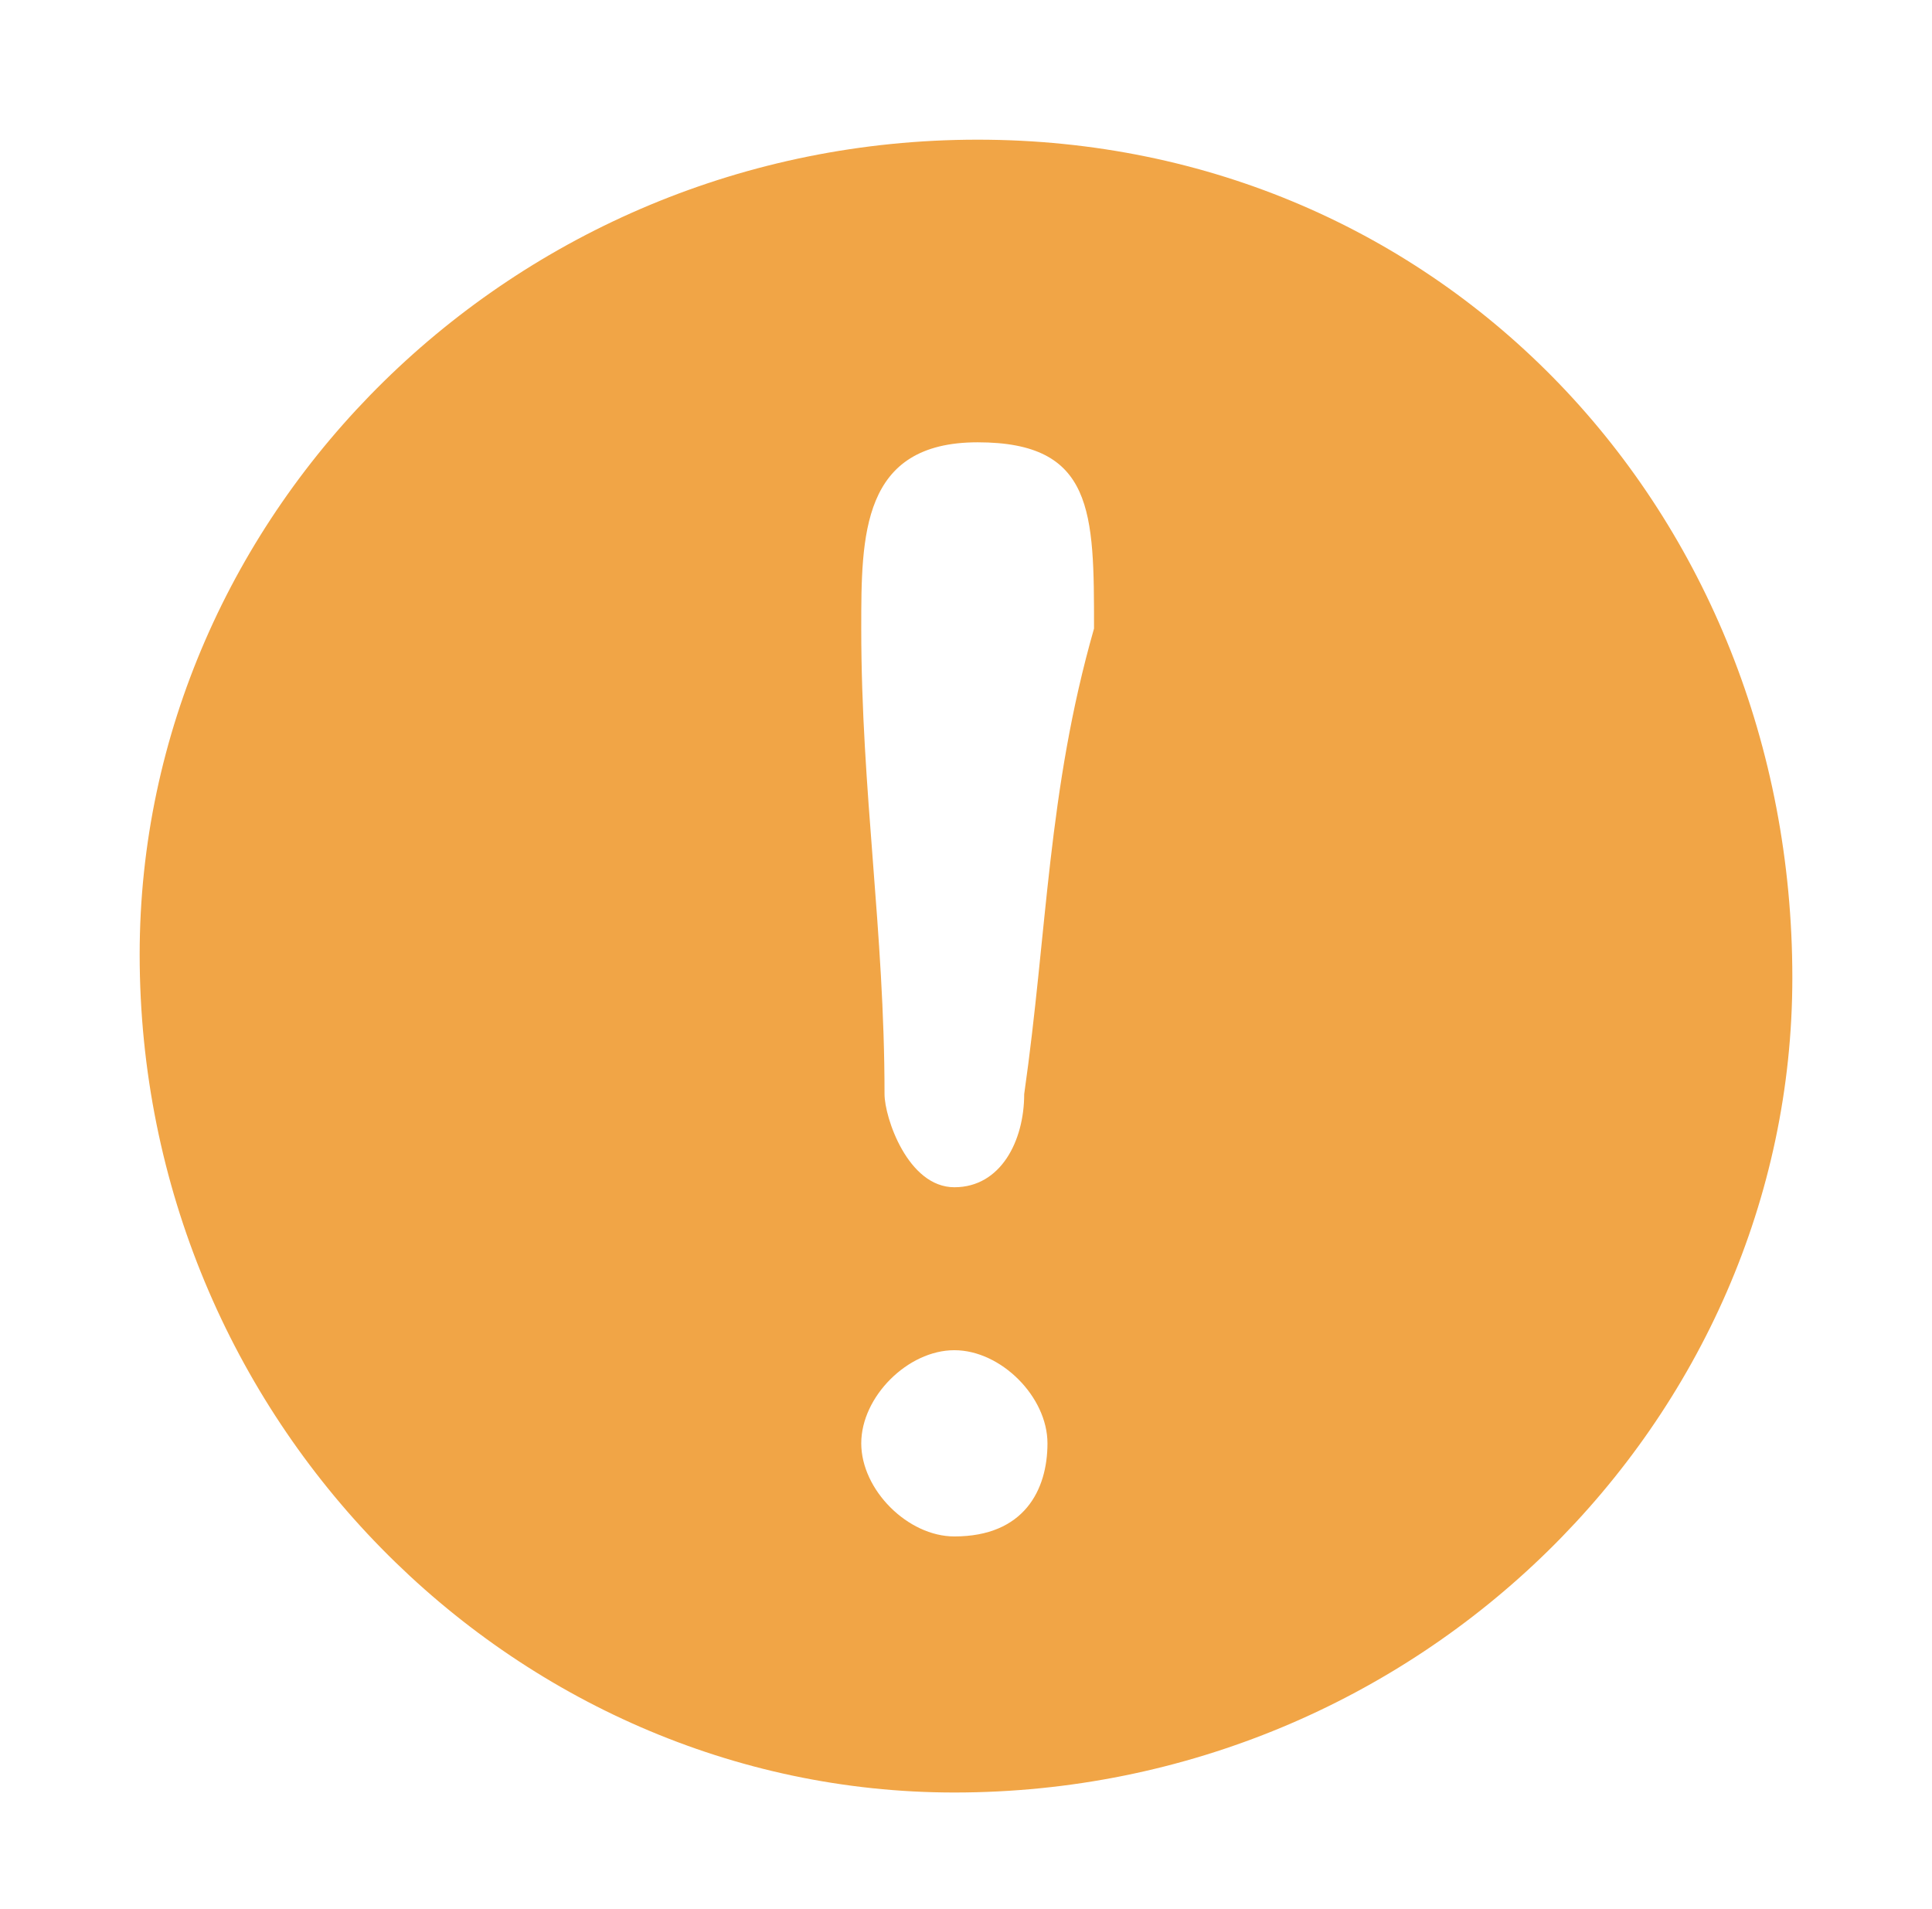
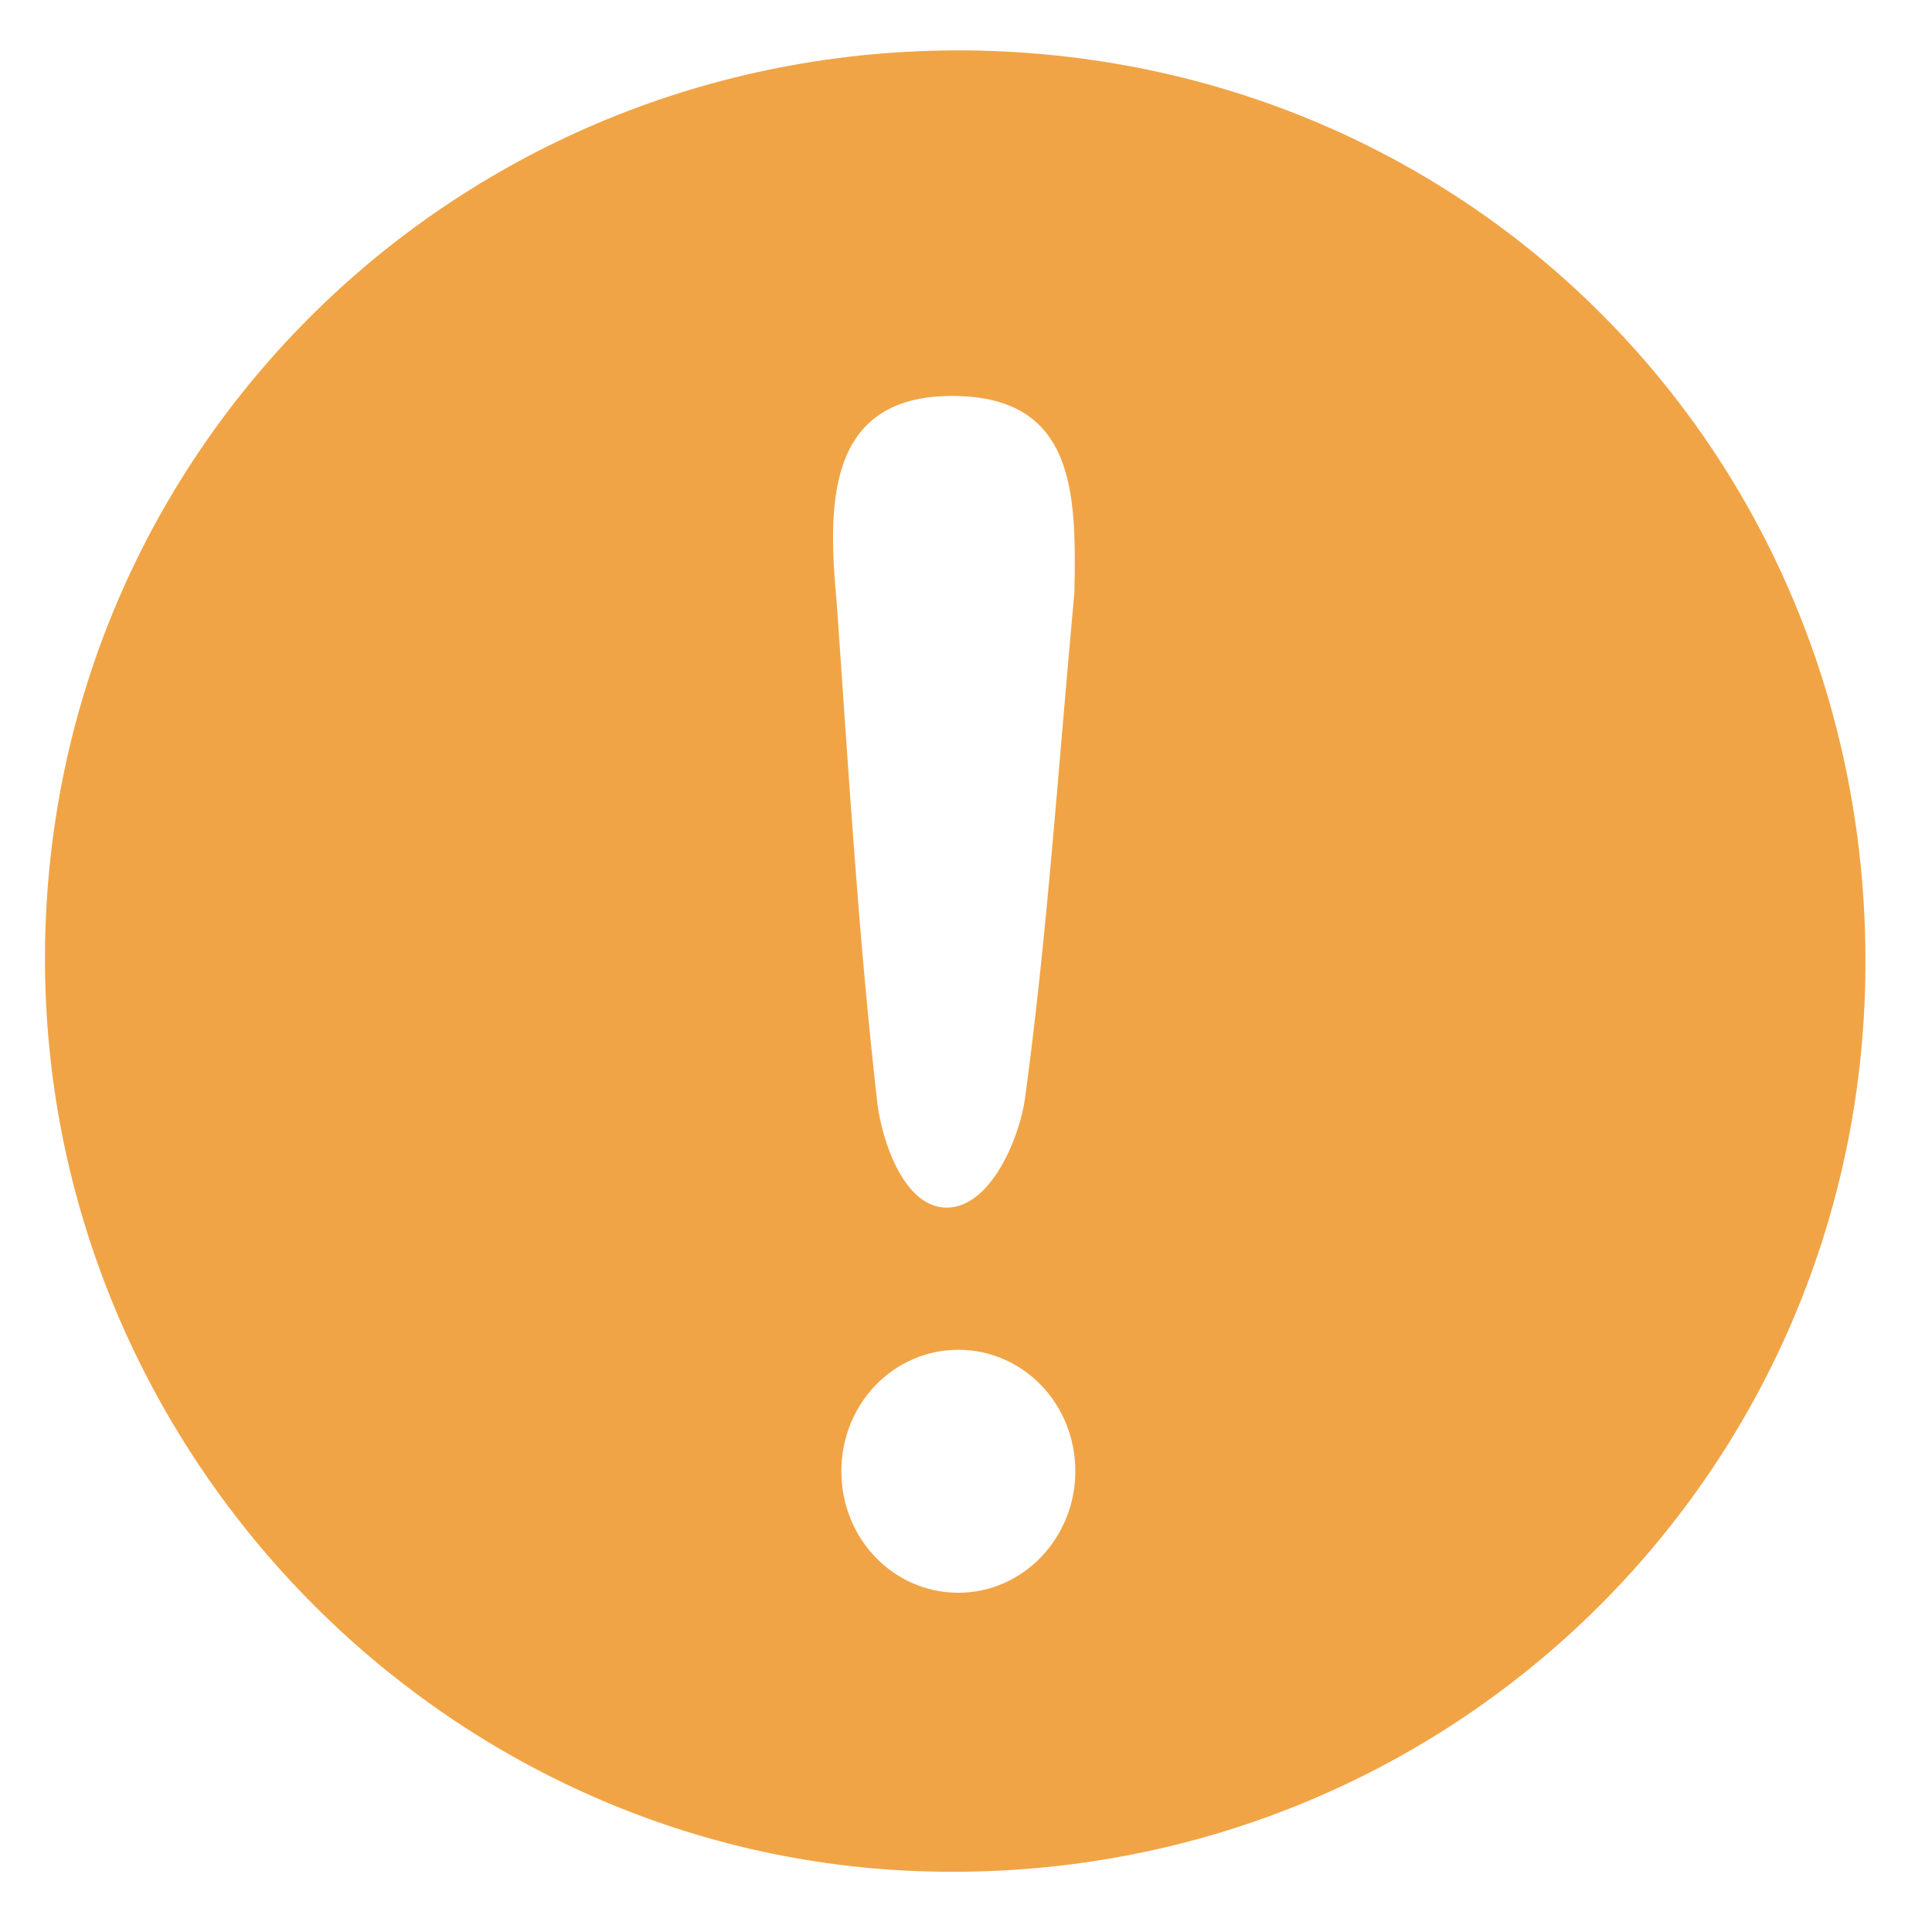
- <svg xmlns="http://www.w3.org/2000/svg" version="1.1" id="Capa_1" x="0px" y="0px" viewBox="0 0 8.3 8.2" style="enable-background:new 0 0 8.3 8.2;" xml:space="preserve">
+ <svg xmlns="http://www.w3.org/2000/svg" version="1.1" id="Capa_1" x="0px" y="0px" viewBox="0 0 214.7 214.7" style="enable-background:new 0 0 214.7 214.7;" xml:space="preserve">
  <style type="text/css">
	.st0{fill:none;}
- 	.st1{fill:#F1A546;}
+ 	.st1{fill:#F1A445;}
</style>
  <g>
-     <path class="st0" d="M4.1,1.9c-0.5,0-0.5,0.4-0.5,0.8c0,0.7,0.1,1.3,0.2,2c0,0.1,0.1,0.4,0.3,0.4c0.2,0,0.3-0.3,0.3-0.4   c0.1-0.6,0.1-1.3,0.2-2C4.6,2.3,4.7,1.9,4.1,1.9z" />
-     <path class="st1" d="M4.2,0.6c-2,0-3.6,1.6-3.6,3.5c0,2,1.6,3.6,3.5,3.6c2,0,3.6-1.6,3.6-3.5C7.7,2.2,6.2,0.6,4.2,0.6z M4.1,6.6   c-0.2,0-0.4-0.2-0.4-0.4s0.2-0.4,0.4-0.4s0.4,0.2,0.4,0.4S4.4,6.6,4.1,6.6z M4.4,4.7c0,0.2-0.1,0.4-0.3,0.4c-0.2,0-0.3-0.3-0.3-0.4   C3.8,4,3.7,3.4,3.7,2.7c0-0.4,0-0.8,0.5-0.8c0.5,0,0.5,0.3,0.5,0.8C4.5,3.4,4.5,4,4.4,4.7z" />
+     <path class="st0" d="M105,134.2c3.1-4,8.2-7.7,8.8-12.1c2.6-18.4,3.8-36.9,5.5-56.3c-1.6-8.5,1.8-22.3-13.6-21.8   c-14.1,0.5-13.7,12.5-13,23.1c1.4,18.5,2.4,37,4.5,55.4C97.8,126.7,102.3,130.3,105,134.2z" />
+     <path class="st1" d="M107.3,5.6C50.8,5.2,5.3,49.9,5,106c-0.3,55.4,44.6,101.4,99.6,102c56.4,0.7,102.1-43.9,102.7-100   C207.9,51.1,163.8,6.1,107.3,5.6z M105.8,44c13.8,0,13.8,11,13.6,21.8c-1.8,19.4-3,38-5.5,56.3c-0.6,4.3-3.8,12.2-8.8,12.1   c-4.7-0.1-7.1-7.5-7.6-11.6c-2.1-18.4-3.2-36.9-4.5-55.4C92,56.5,91.6,44,105.8,44z M106.5,177c-7.2,0-13-6-13-13.5   c0-7.5,5.8-13.5,13-13.5s13,6,13,13.5C119.5,170.9,113.7,177,106.5,177z" />
  </g>
</svg>
